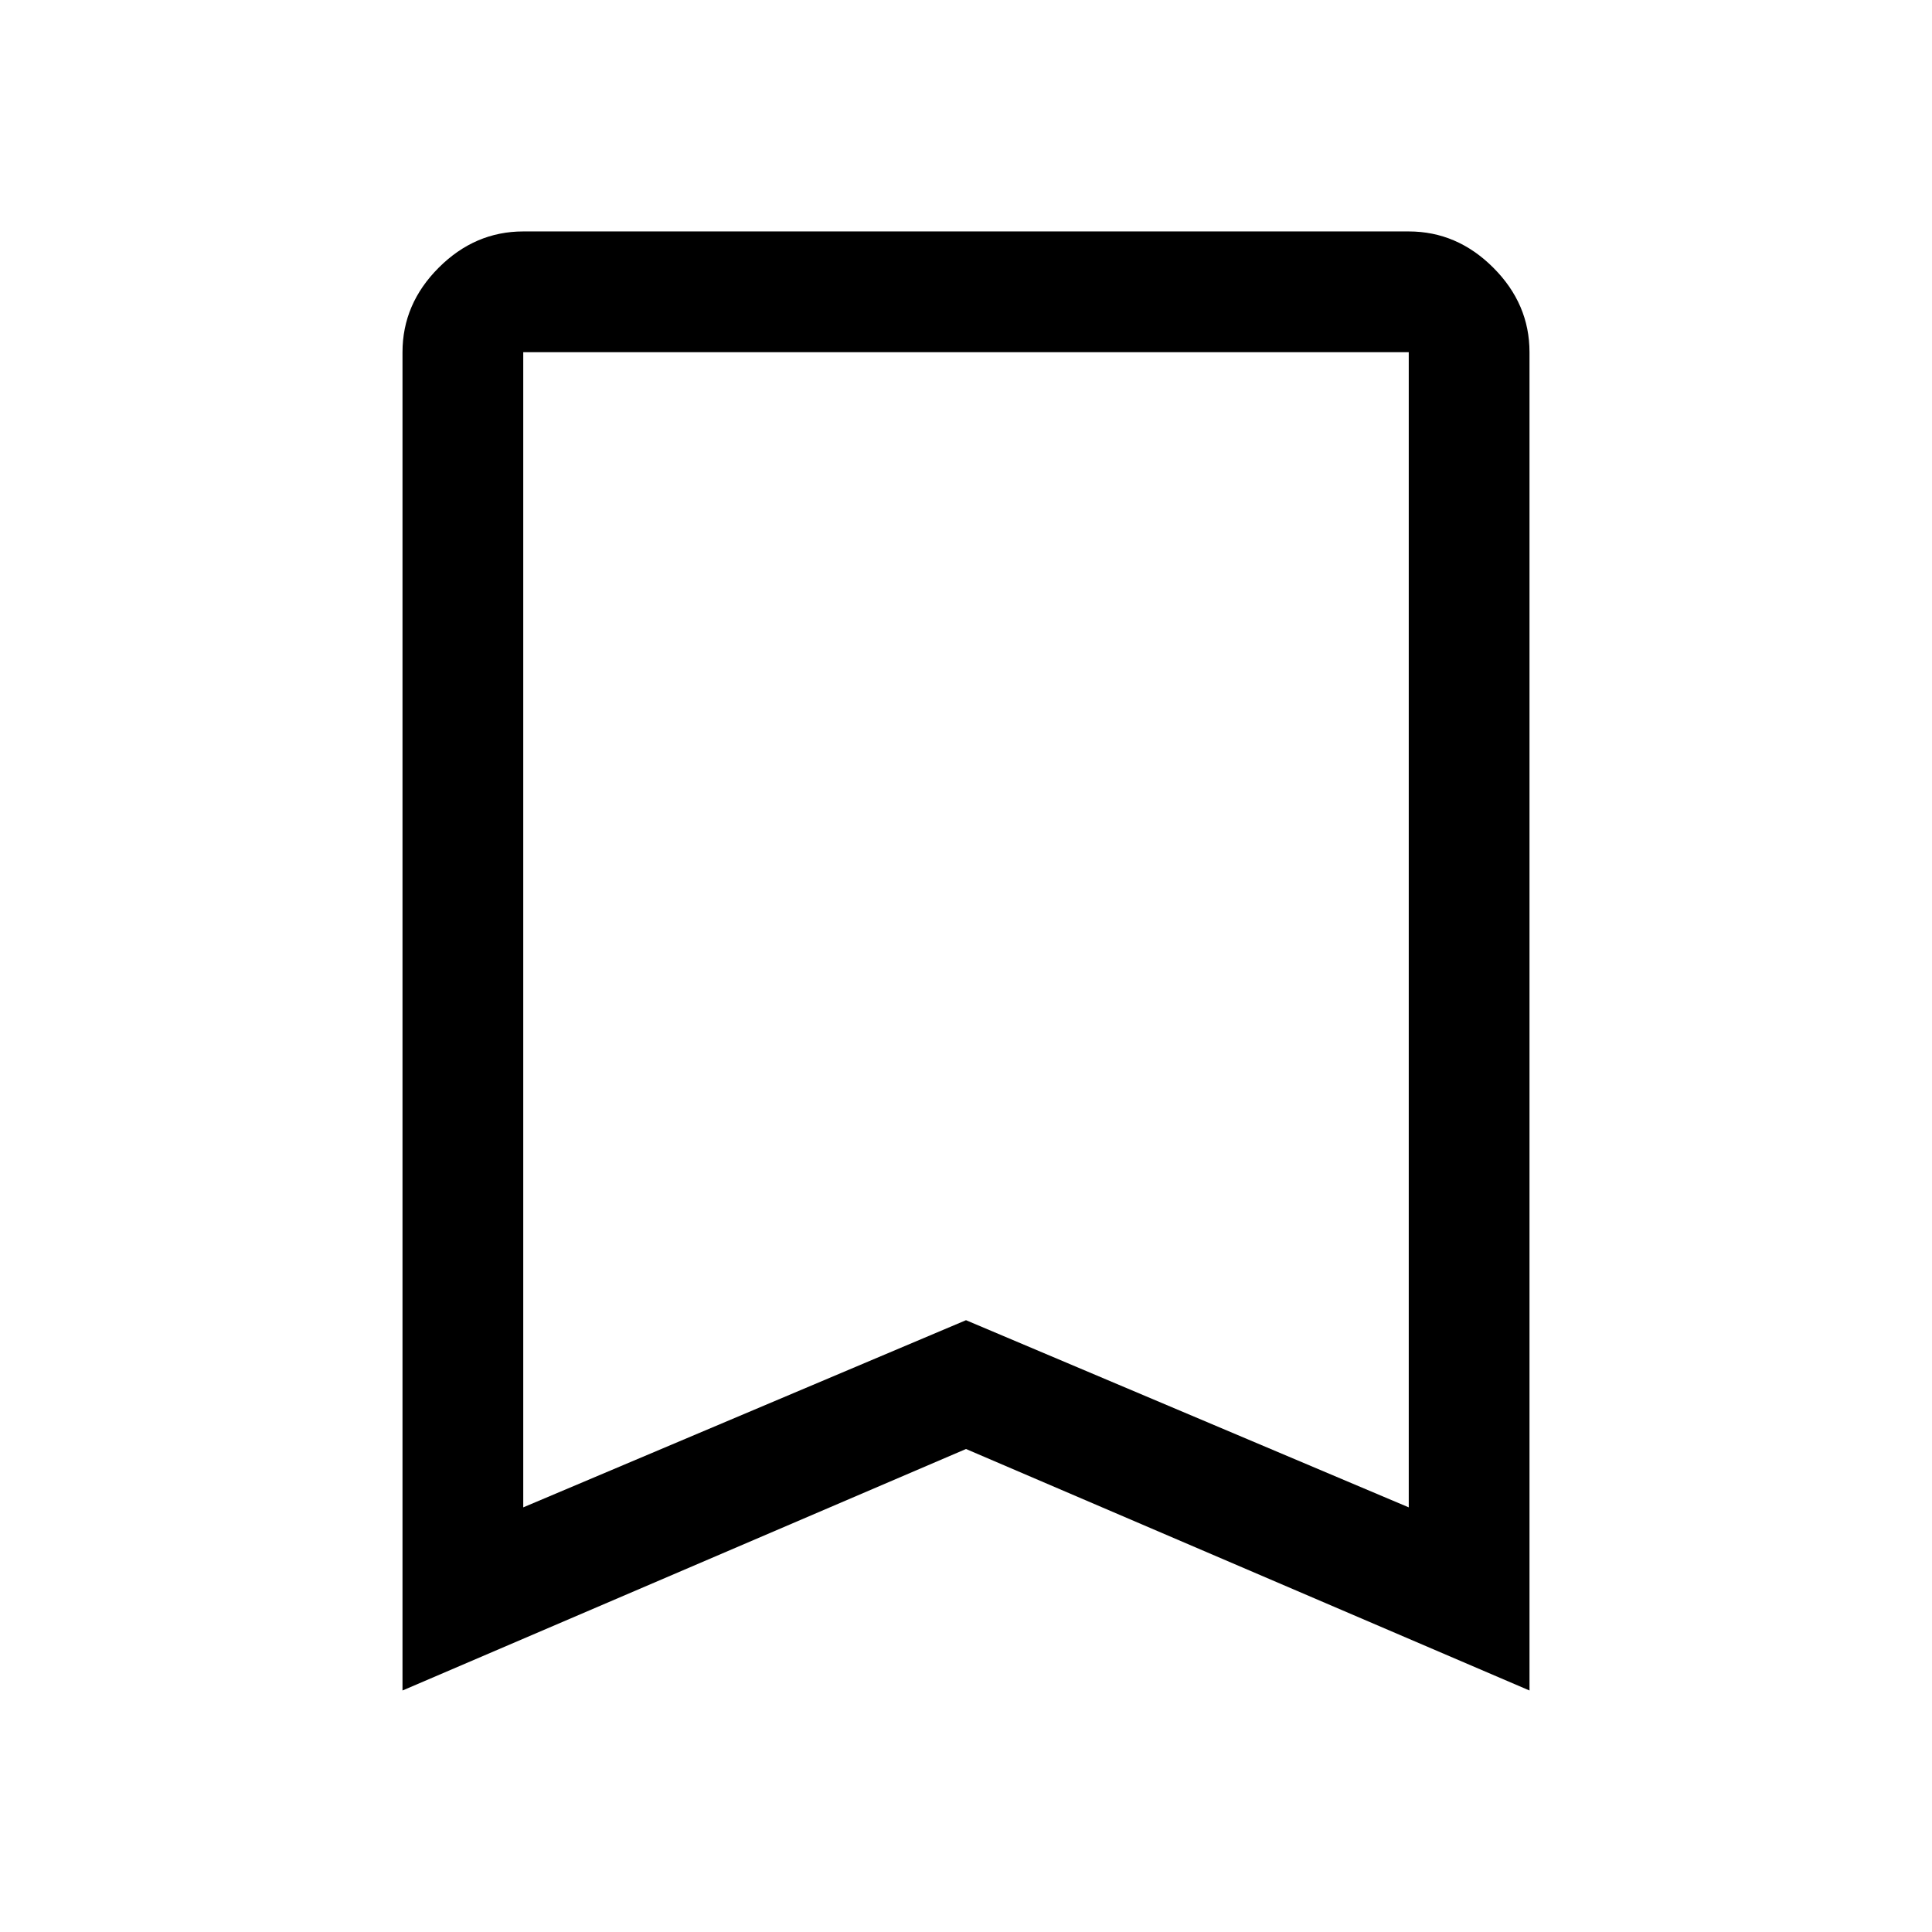
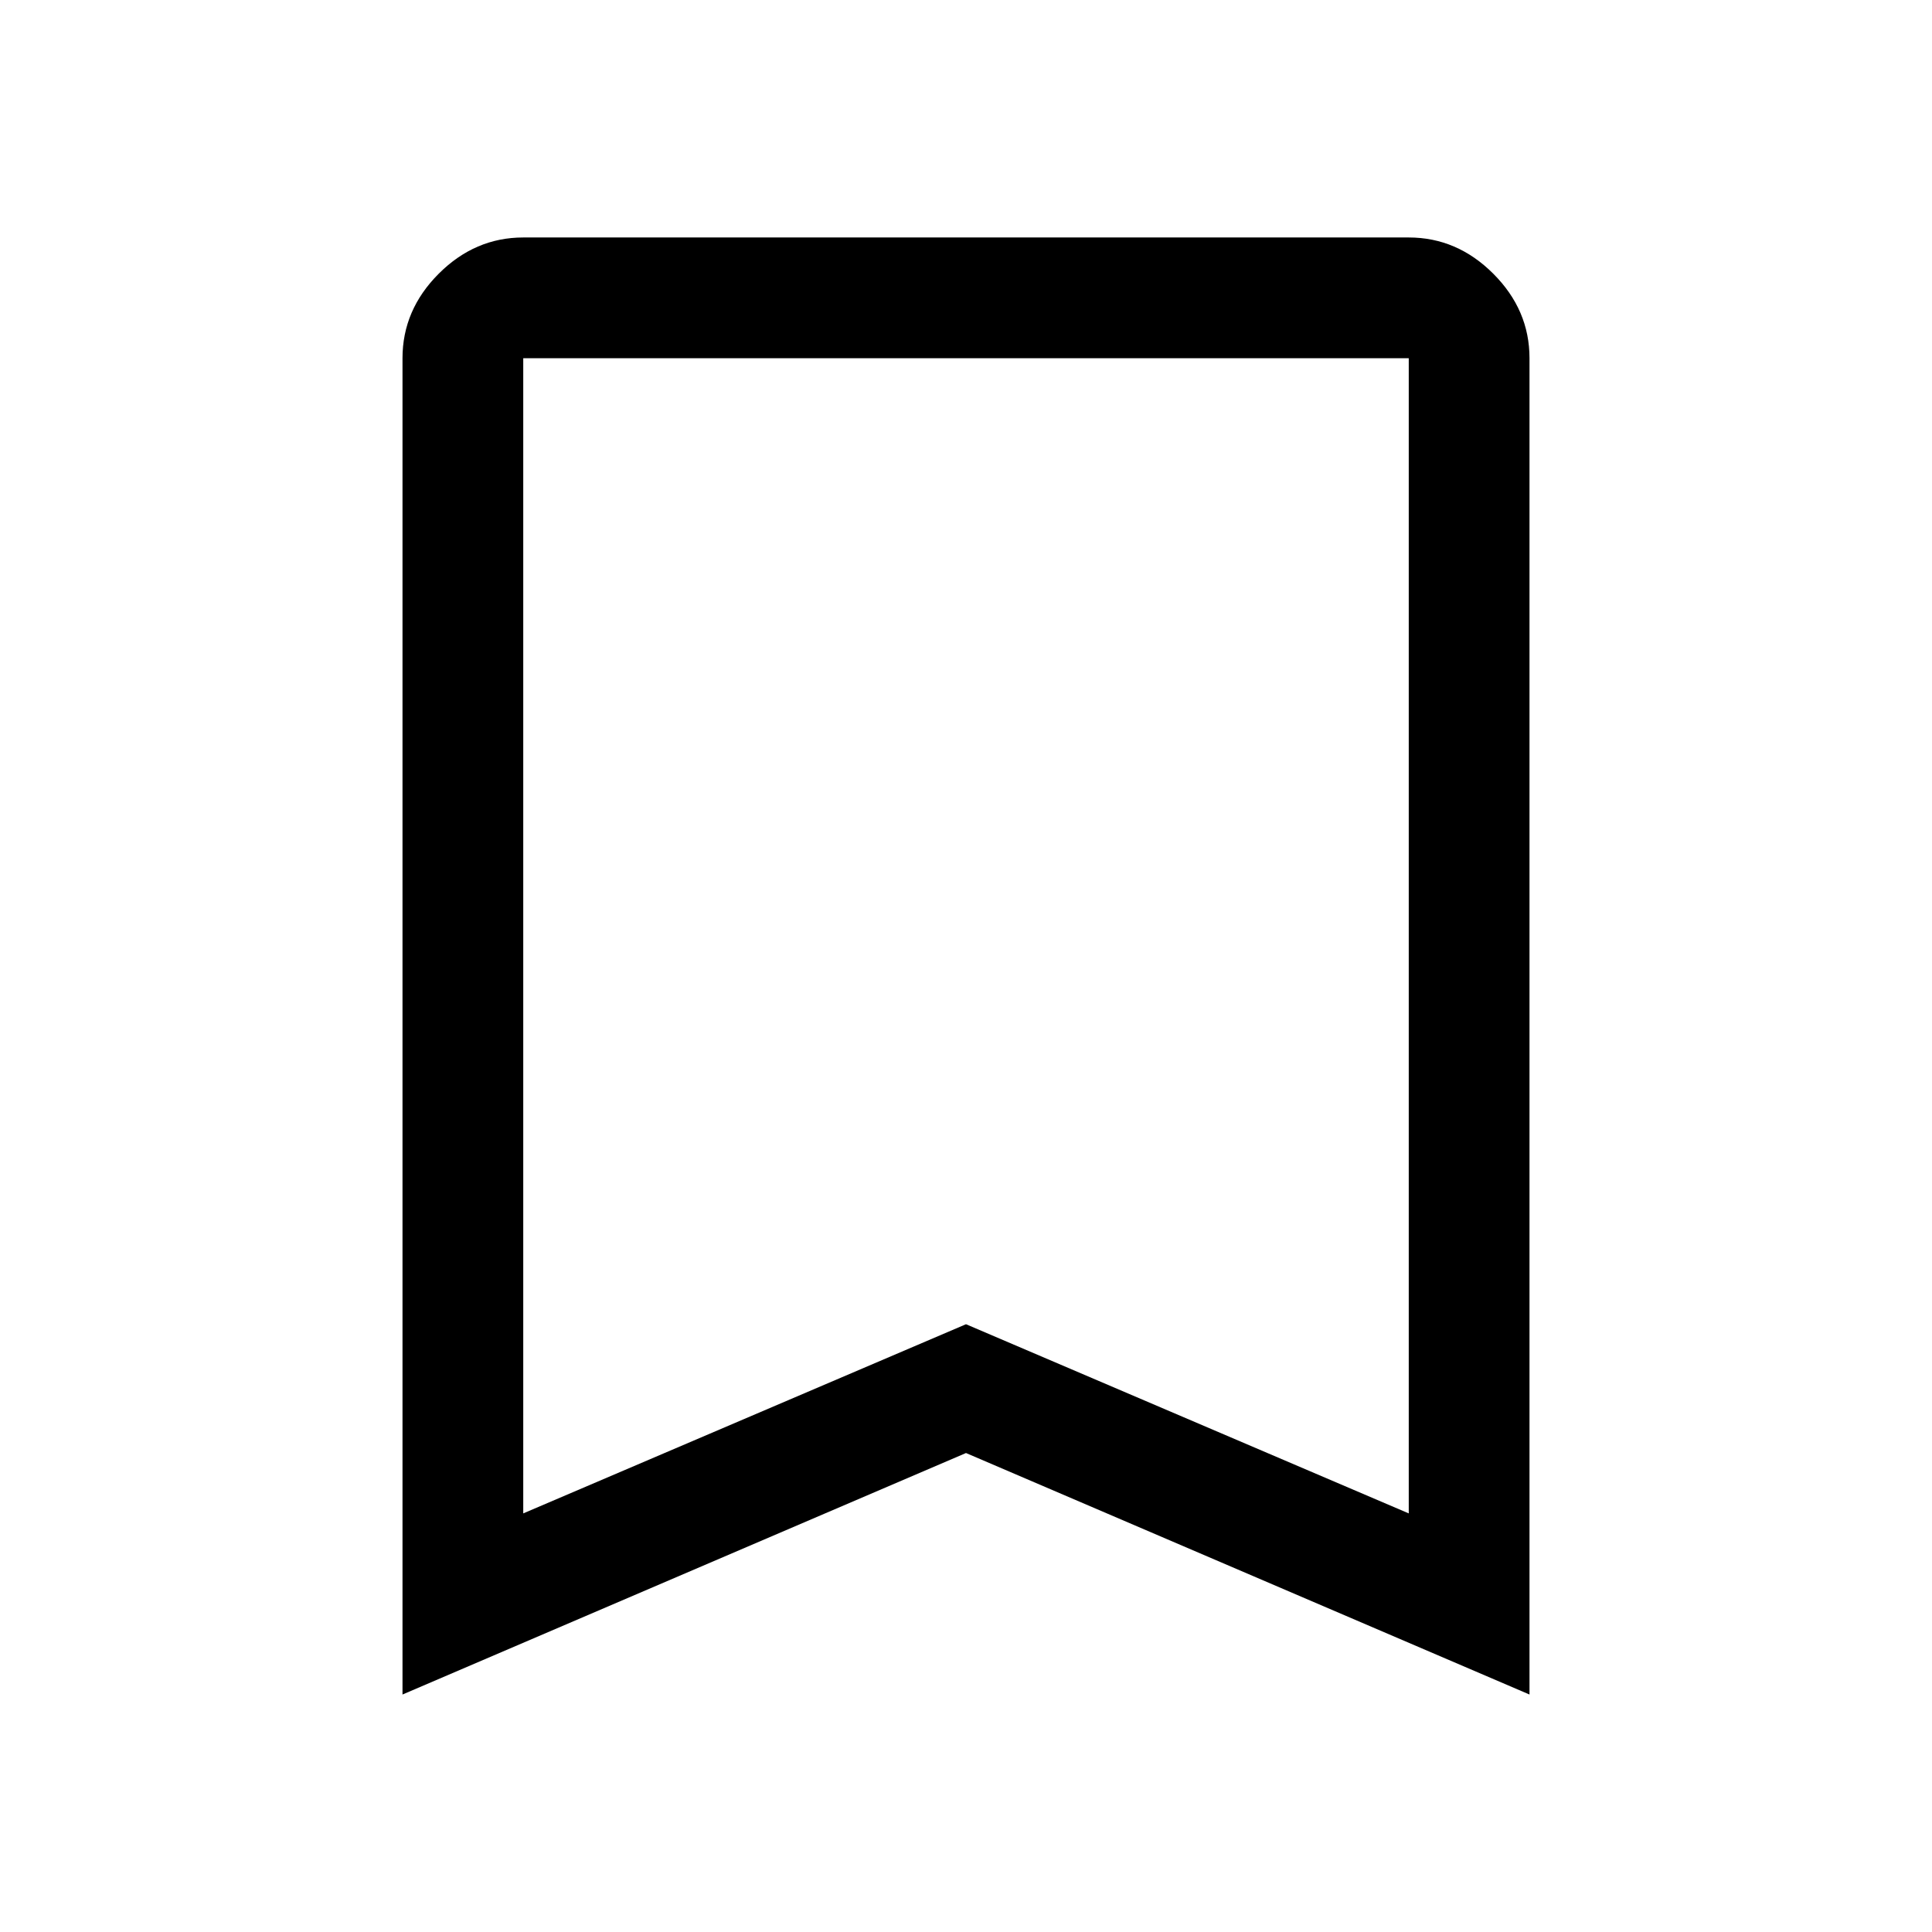
- <svg xmlns="http://www.w3.org/2000/svg" height="48" width="48">
-   <path d="M13 37.45 24 32.8 35 37.45V8.75Q35 8.75 35 8.75Q35 8.75 35 8.75H13Q13 8.75 13 8.75Q13 8.75 13 8.75ZM10 42V8.75Q10 7.55 10.9 6.65Q11.8 5.75 13 5.75H35Q36.2 5.75 37.1 6.65Q38 7.55 38 8.75V42L24 36ZM35 8.75H24H13Q13 8.75 13 8.75Q13 8.75 13 8.75H35Q35 8.75 35 8.75Q35 8.75 35 8.75Z" />
+ <svg xmlns="http://www.w3.org/2000/svg" version="1.1" id="Layer_1" x="0px" y="0px" viewBox="0 0 48 48" style="enable-background:new 0 0 48 48;" xml:space="preserve">
+   <path d="M13,37.6l11-4.7l11,4.7V8.9l0,0l0,0H13l0,0l0,0V37.6z M10,42.1V8.9c0-0.8,0.3-1.5,0.9-2.1c0.6-0.6,1.3-0.9,2.1-0.9h22  c0.8,0,1.5,0.3,2.1,0.9C37.7,7.4,38,8.1,38,8.9v33.2l-14-6L10,42.1z M35,8.9H24H13l0,0l0,0H35L35,8.9L35,8.9z" />
</svg>
